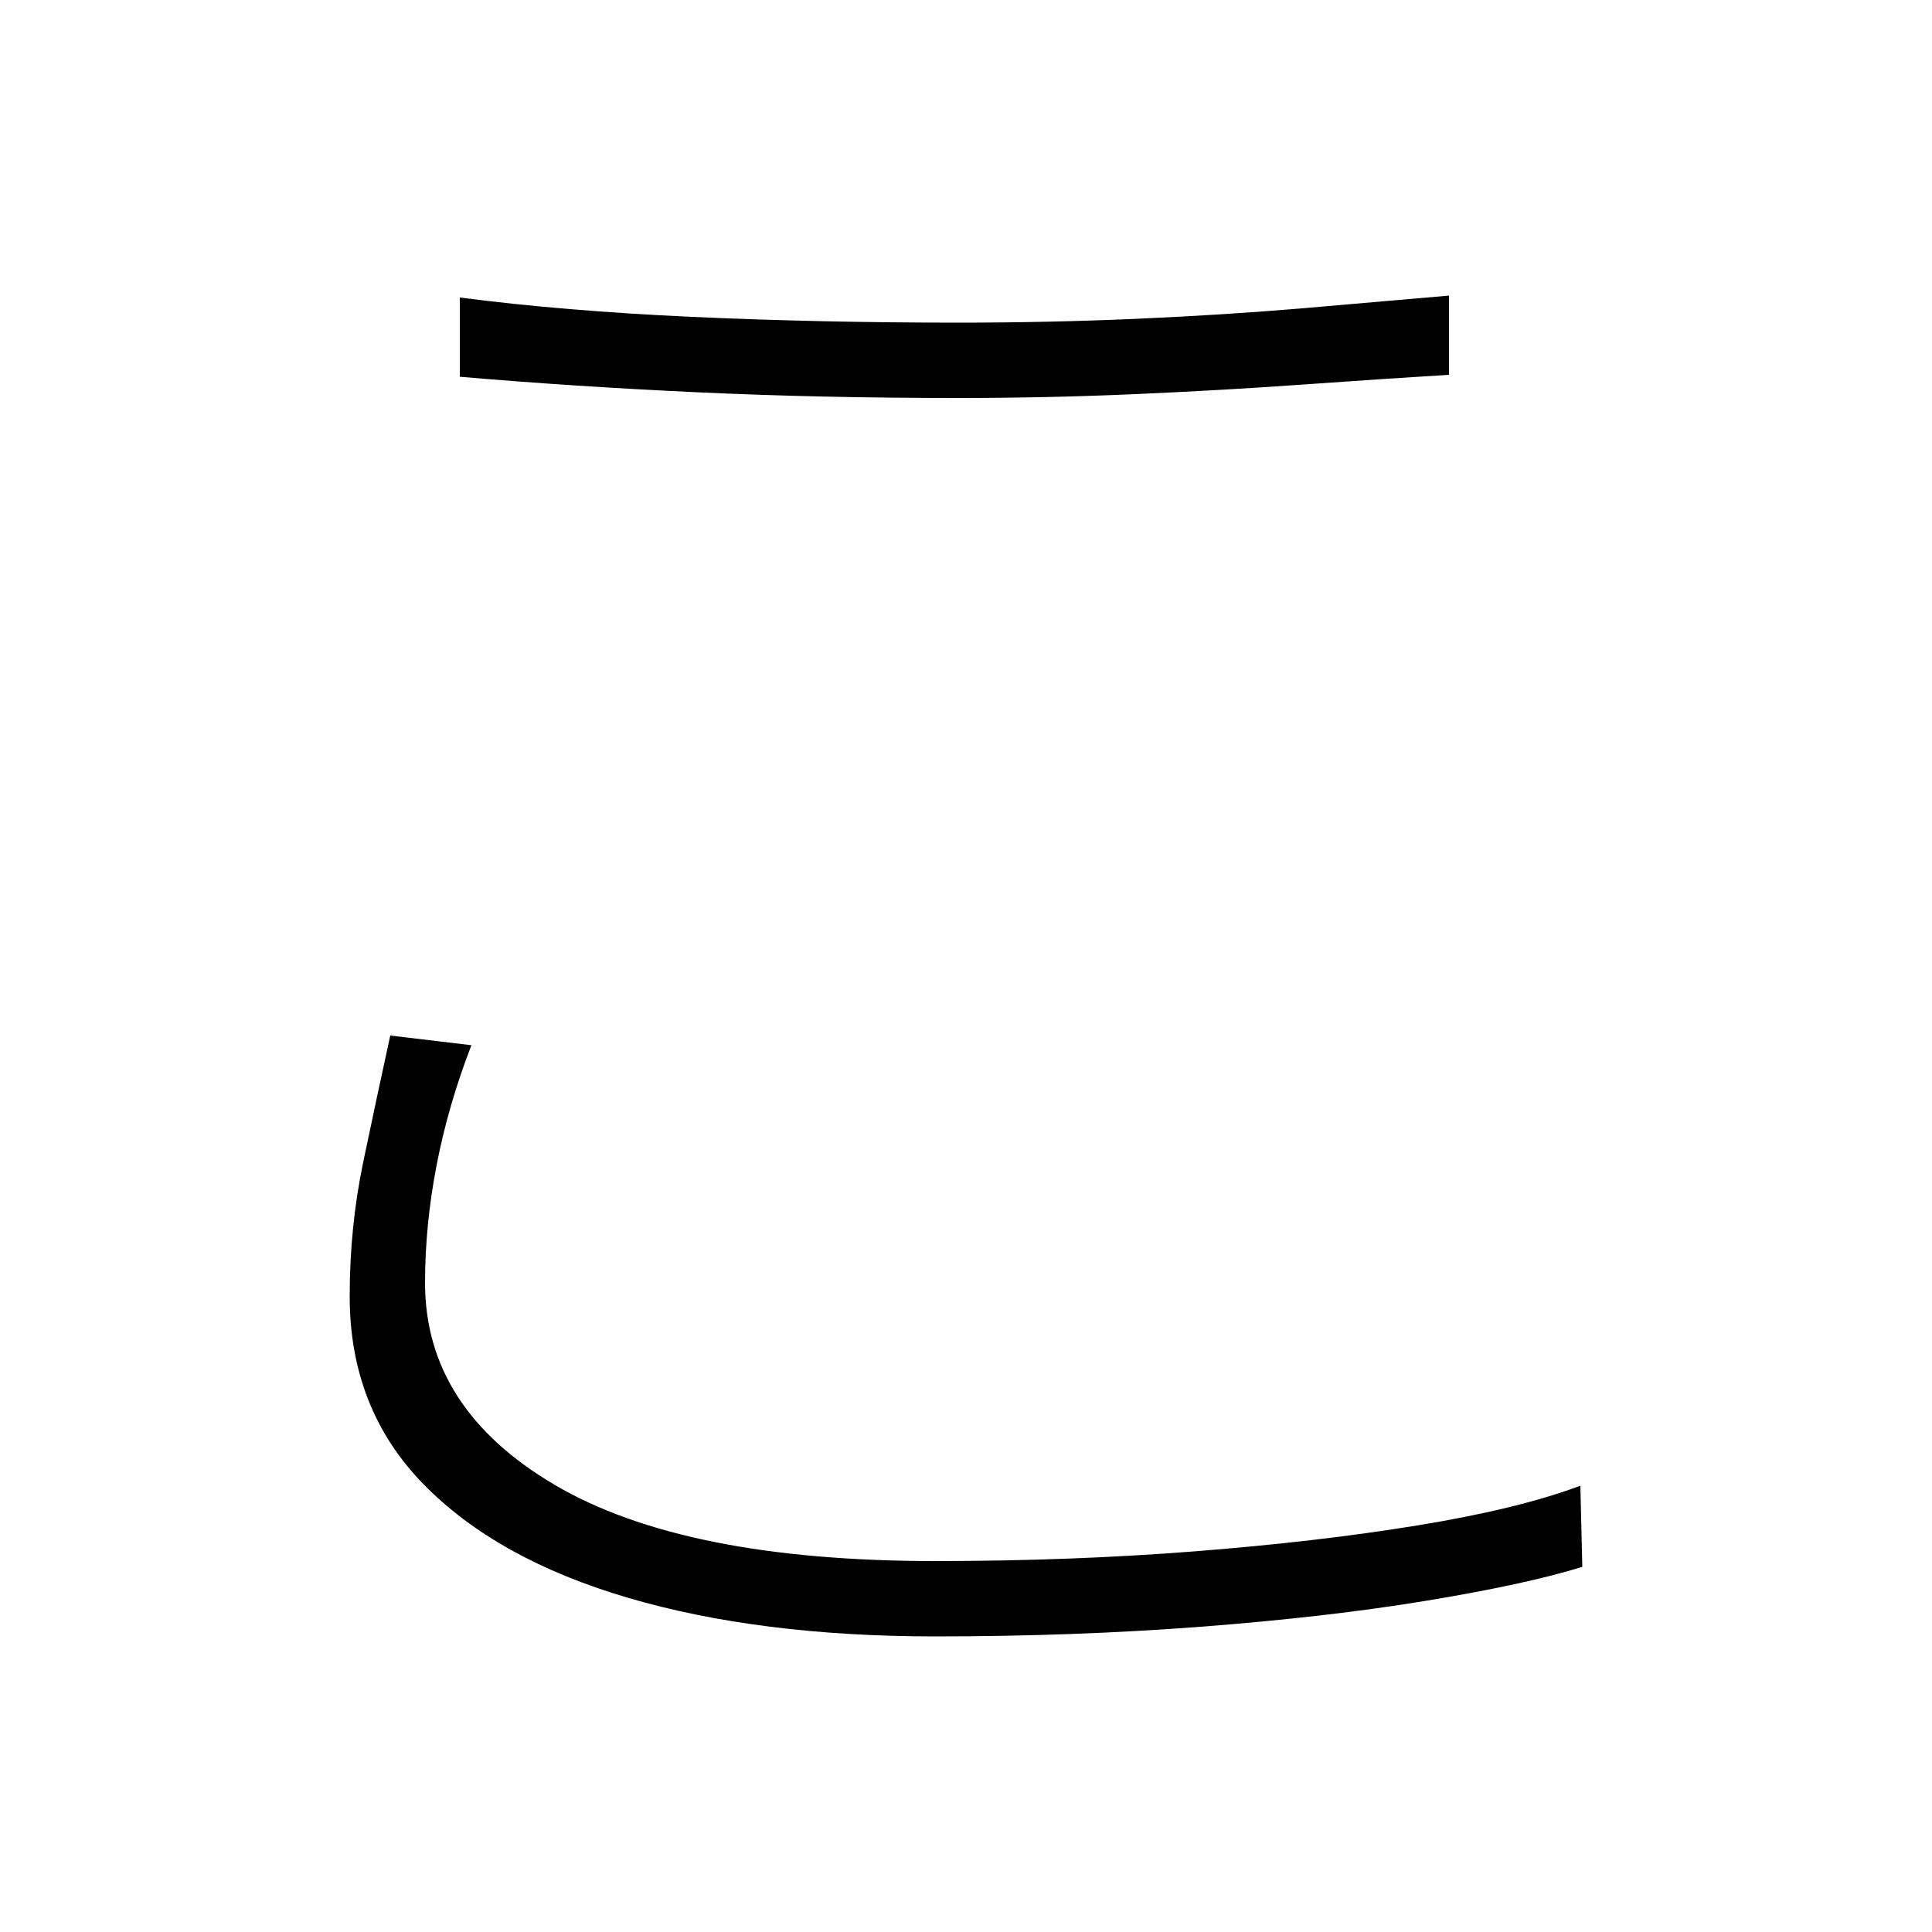
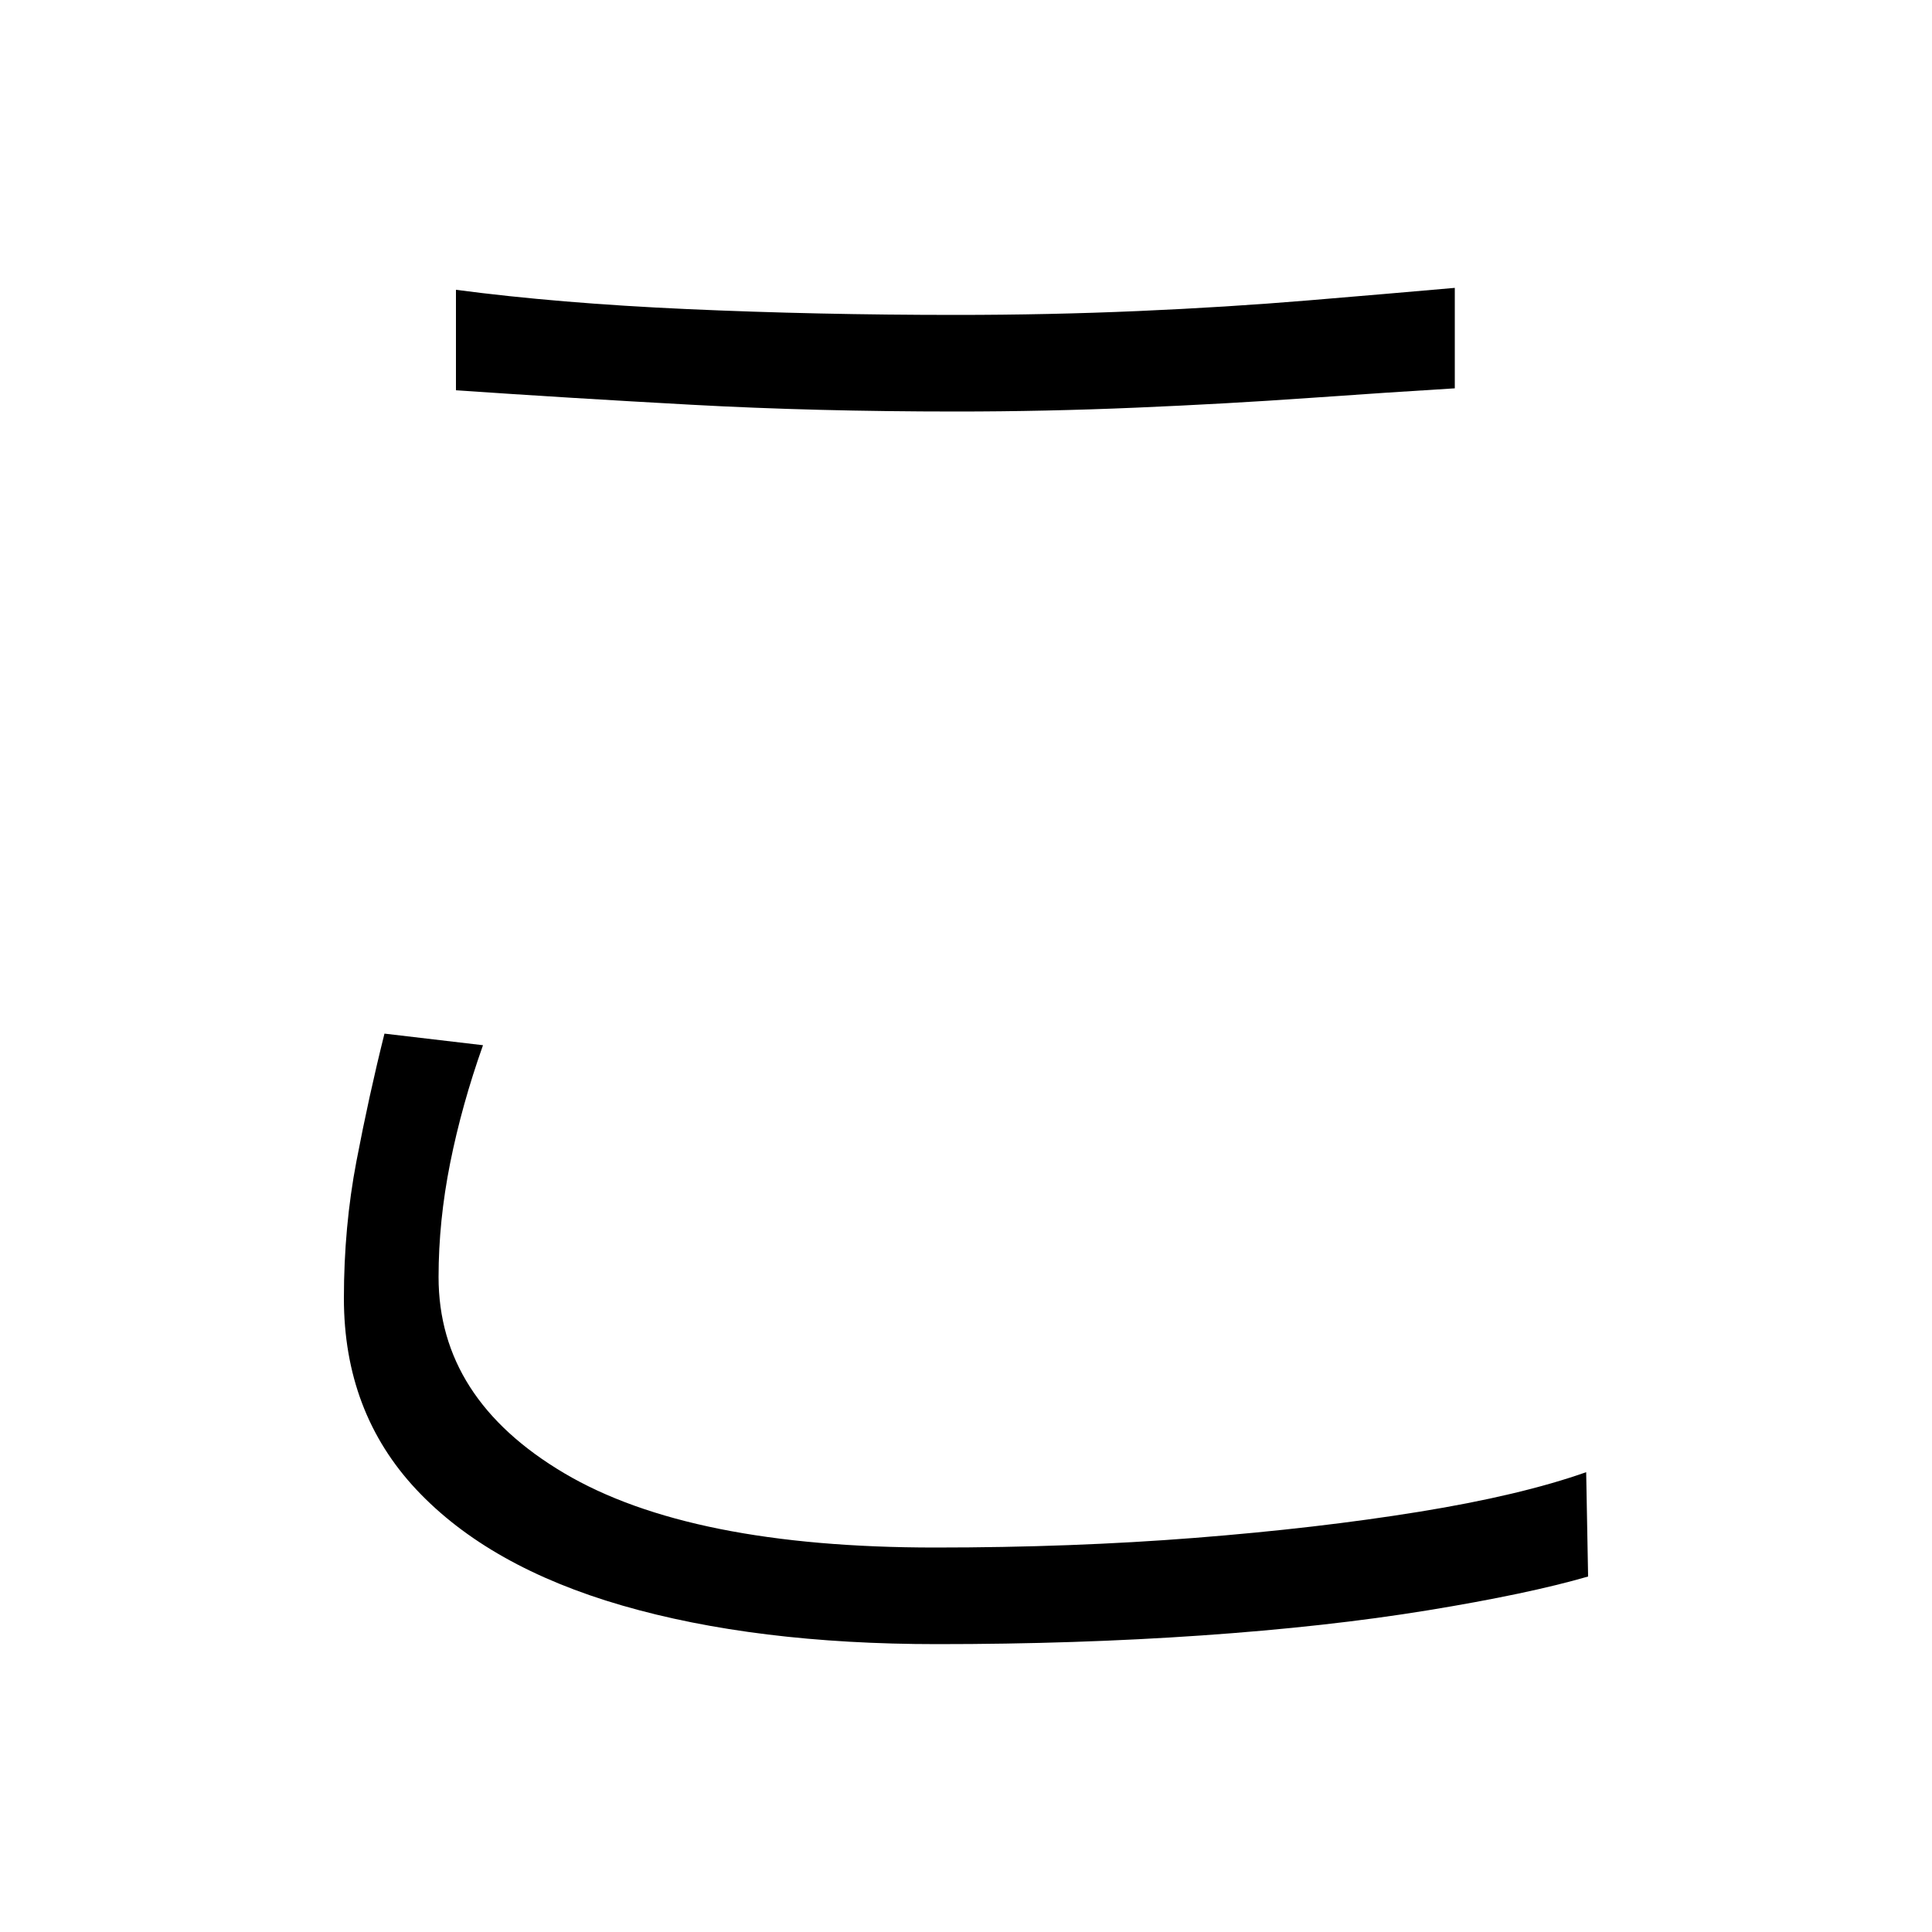
<svg xmlns="http://www.w3.org/2000/svg" version="1.1" viewBox="0 0 1000 1000">
-   <path d="M238 154q54 7 120 10t138 3q47 0 92.5 -2t86.5 -5.5t75 -6.5v41q-33 2 -75 5t-87.5 5t-91.5 2q-72 0 -136 -3t-122 -8v-41zM244 541q-12 31 -18 62t-6 61q0 65 67 104.5t197 39.5q70 0 134 -5t116 -13.5t84 -20.5l1 42q-29 9 -80.5 17.5t-117 13.5t-137.5 5 q-91 0 -159 -20t-106 -59t-38 -97q0 -36 7 -69.5t14 -65.5z" />
+   <path d="M236 150q53 7 120 10t139 3q48 0 94 -2t88 -5.5t76 -6.5v52q-33 2 -75.5 5t-89.5 5t-93 2q-73 0 -137 -3.5t-122 -7.5v-52zM250 541q-11 31 -17 61t-6 59q0 63 65 101.5t192 38.5q71 0 134.5 -5t116 -13.5t86.5 -20.5l1 54q-31 9 -83 17.5t-117 13t-137 4.5 q-94 0 -163 -20t-106.5 -60t-37.5 -99q0 -37 6.5 -71t14.5 -66z" />
</svg>
